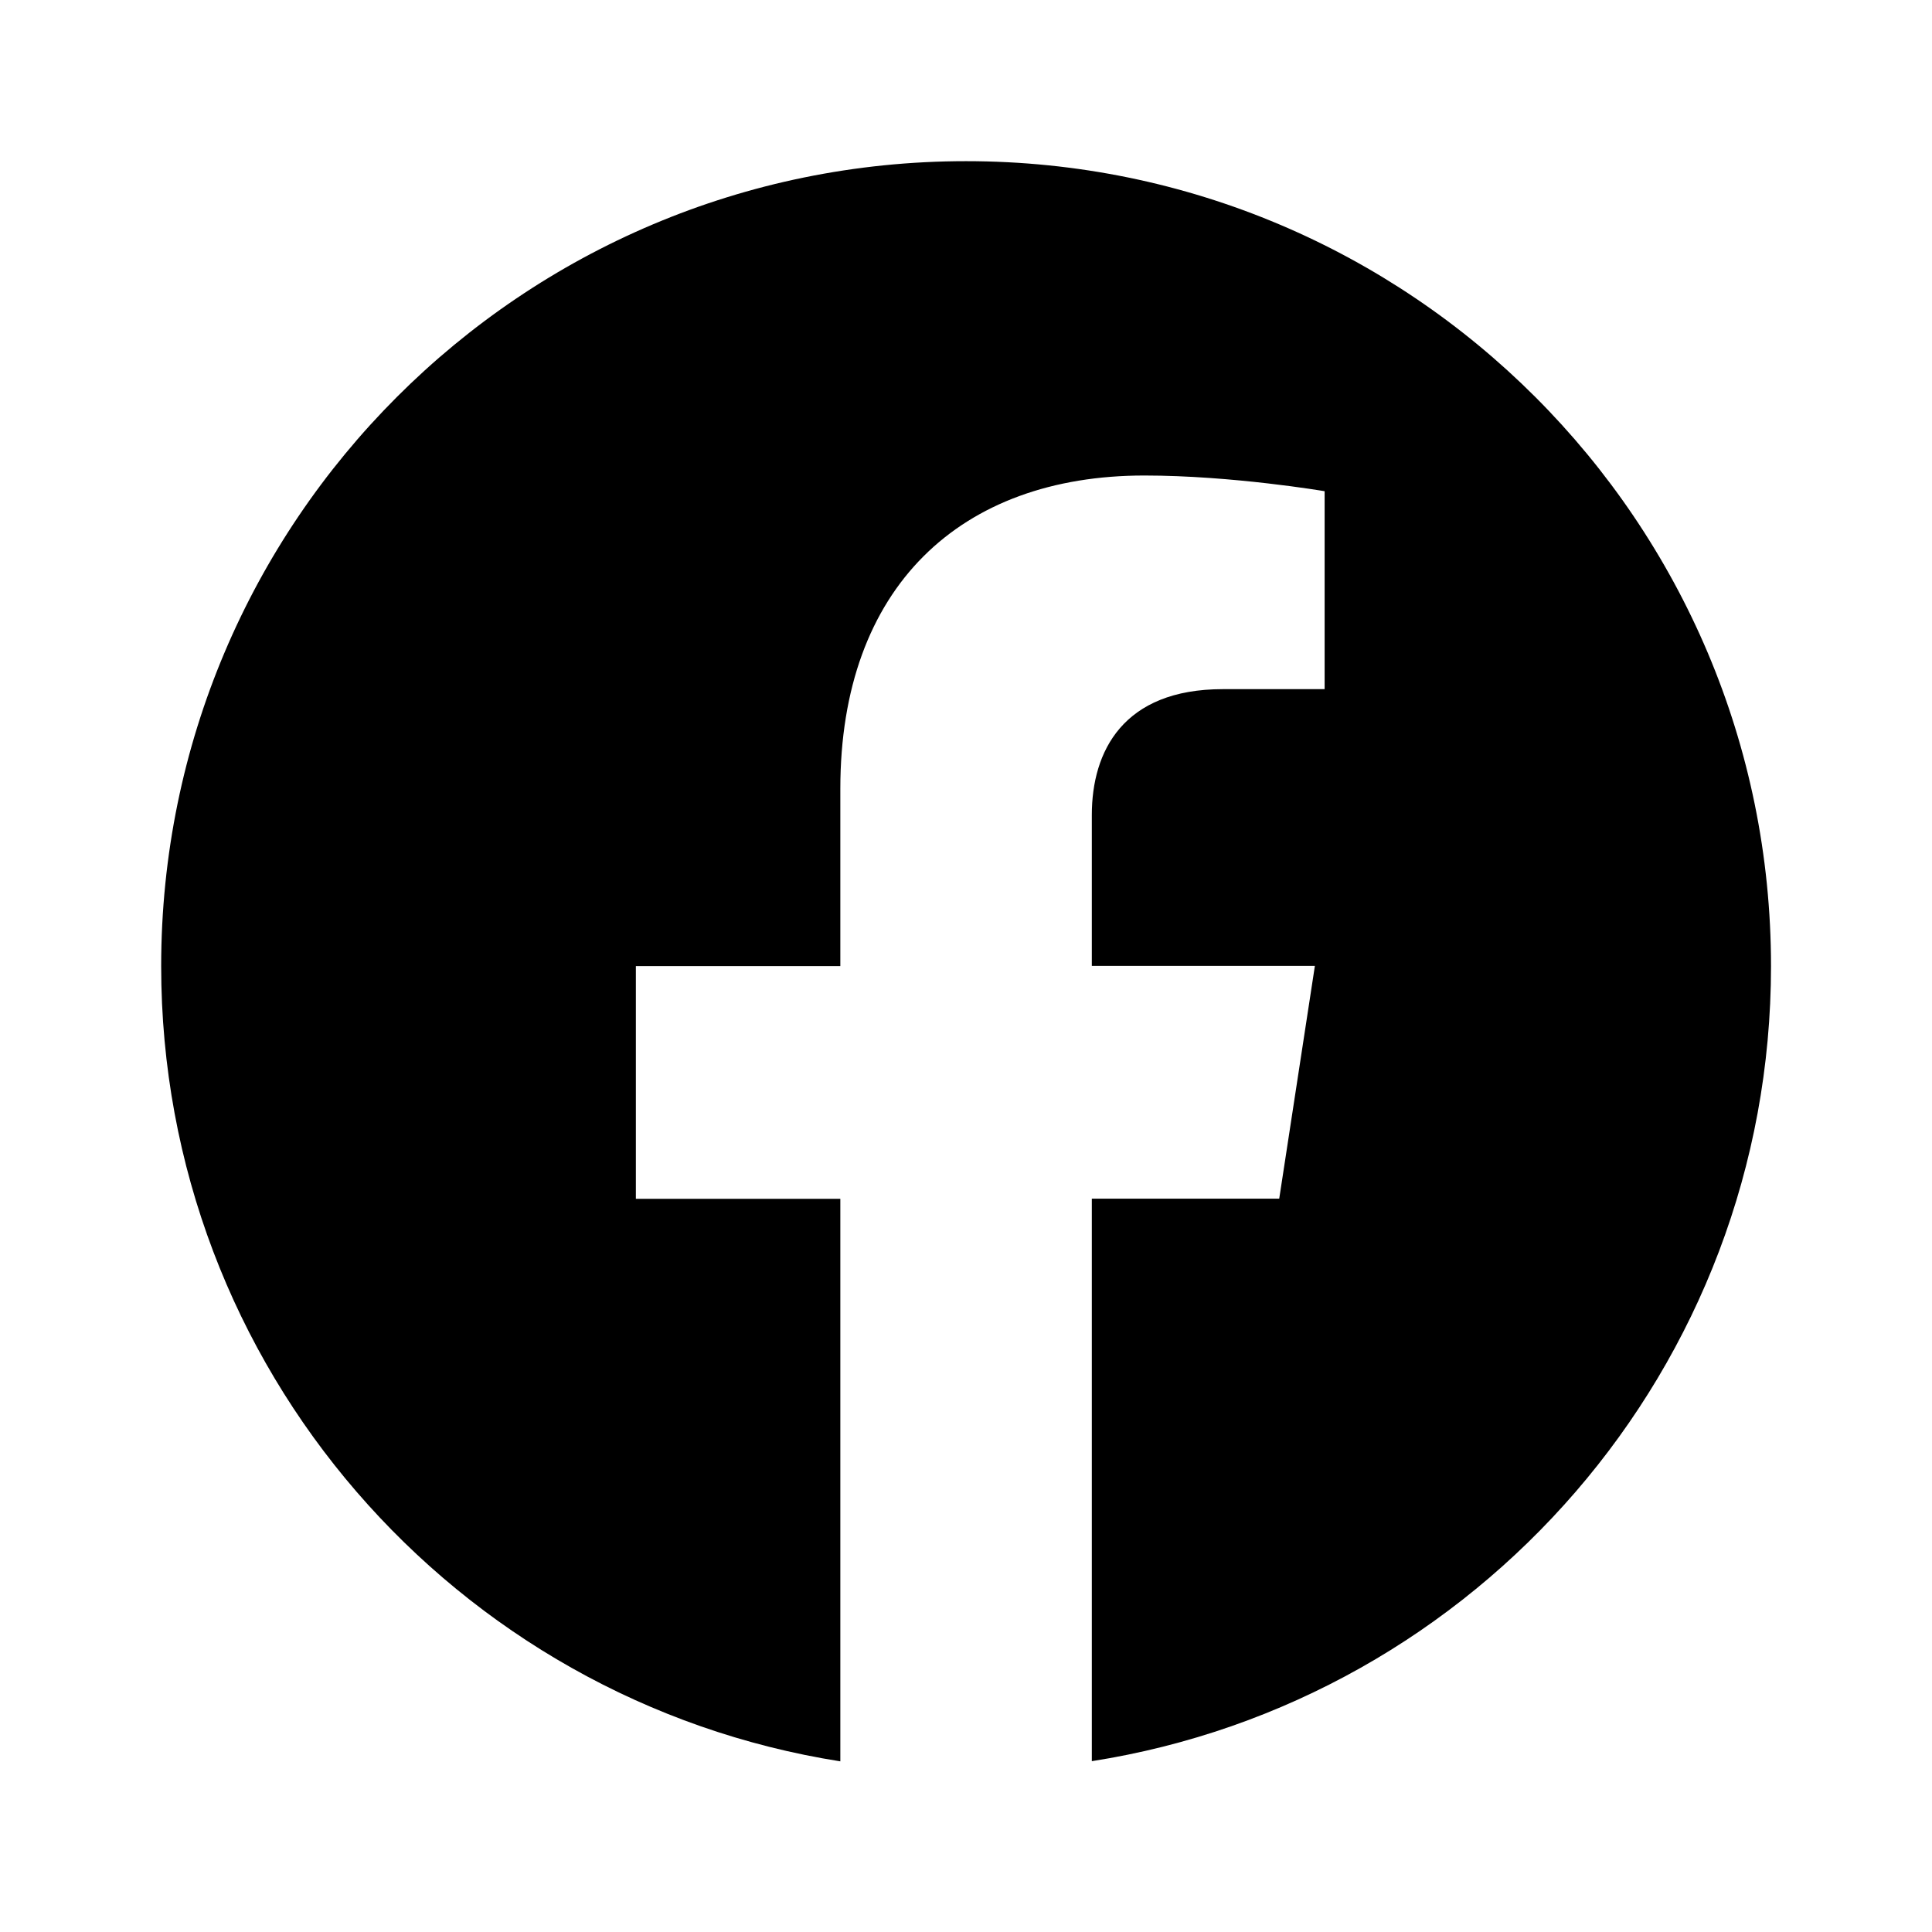
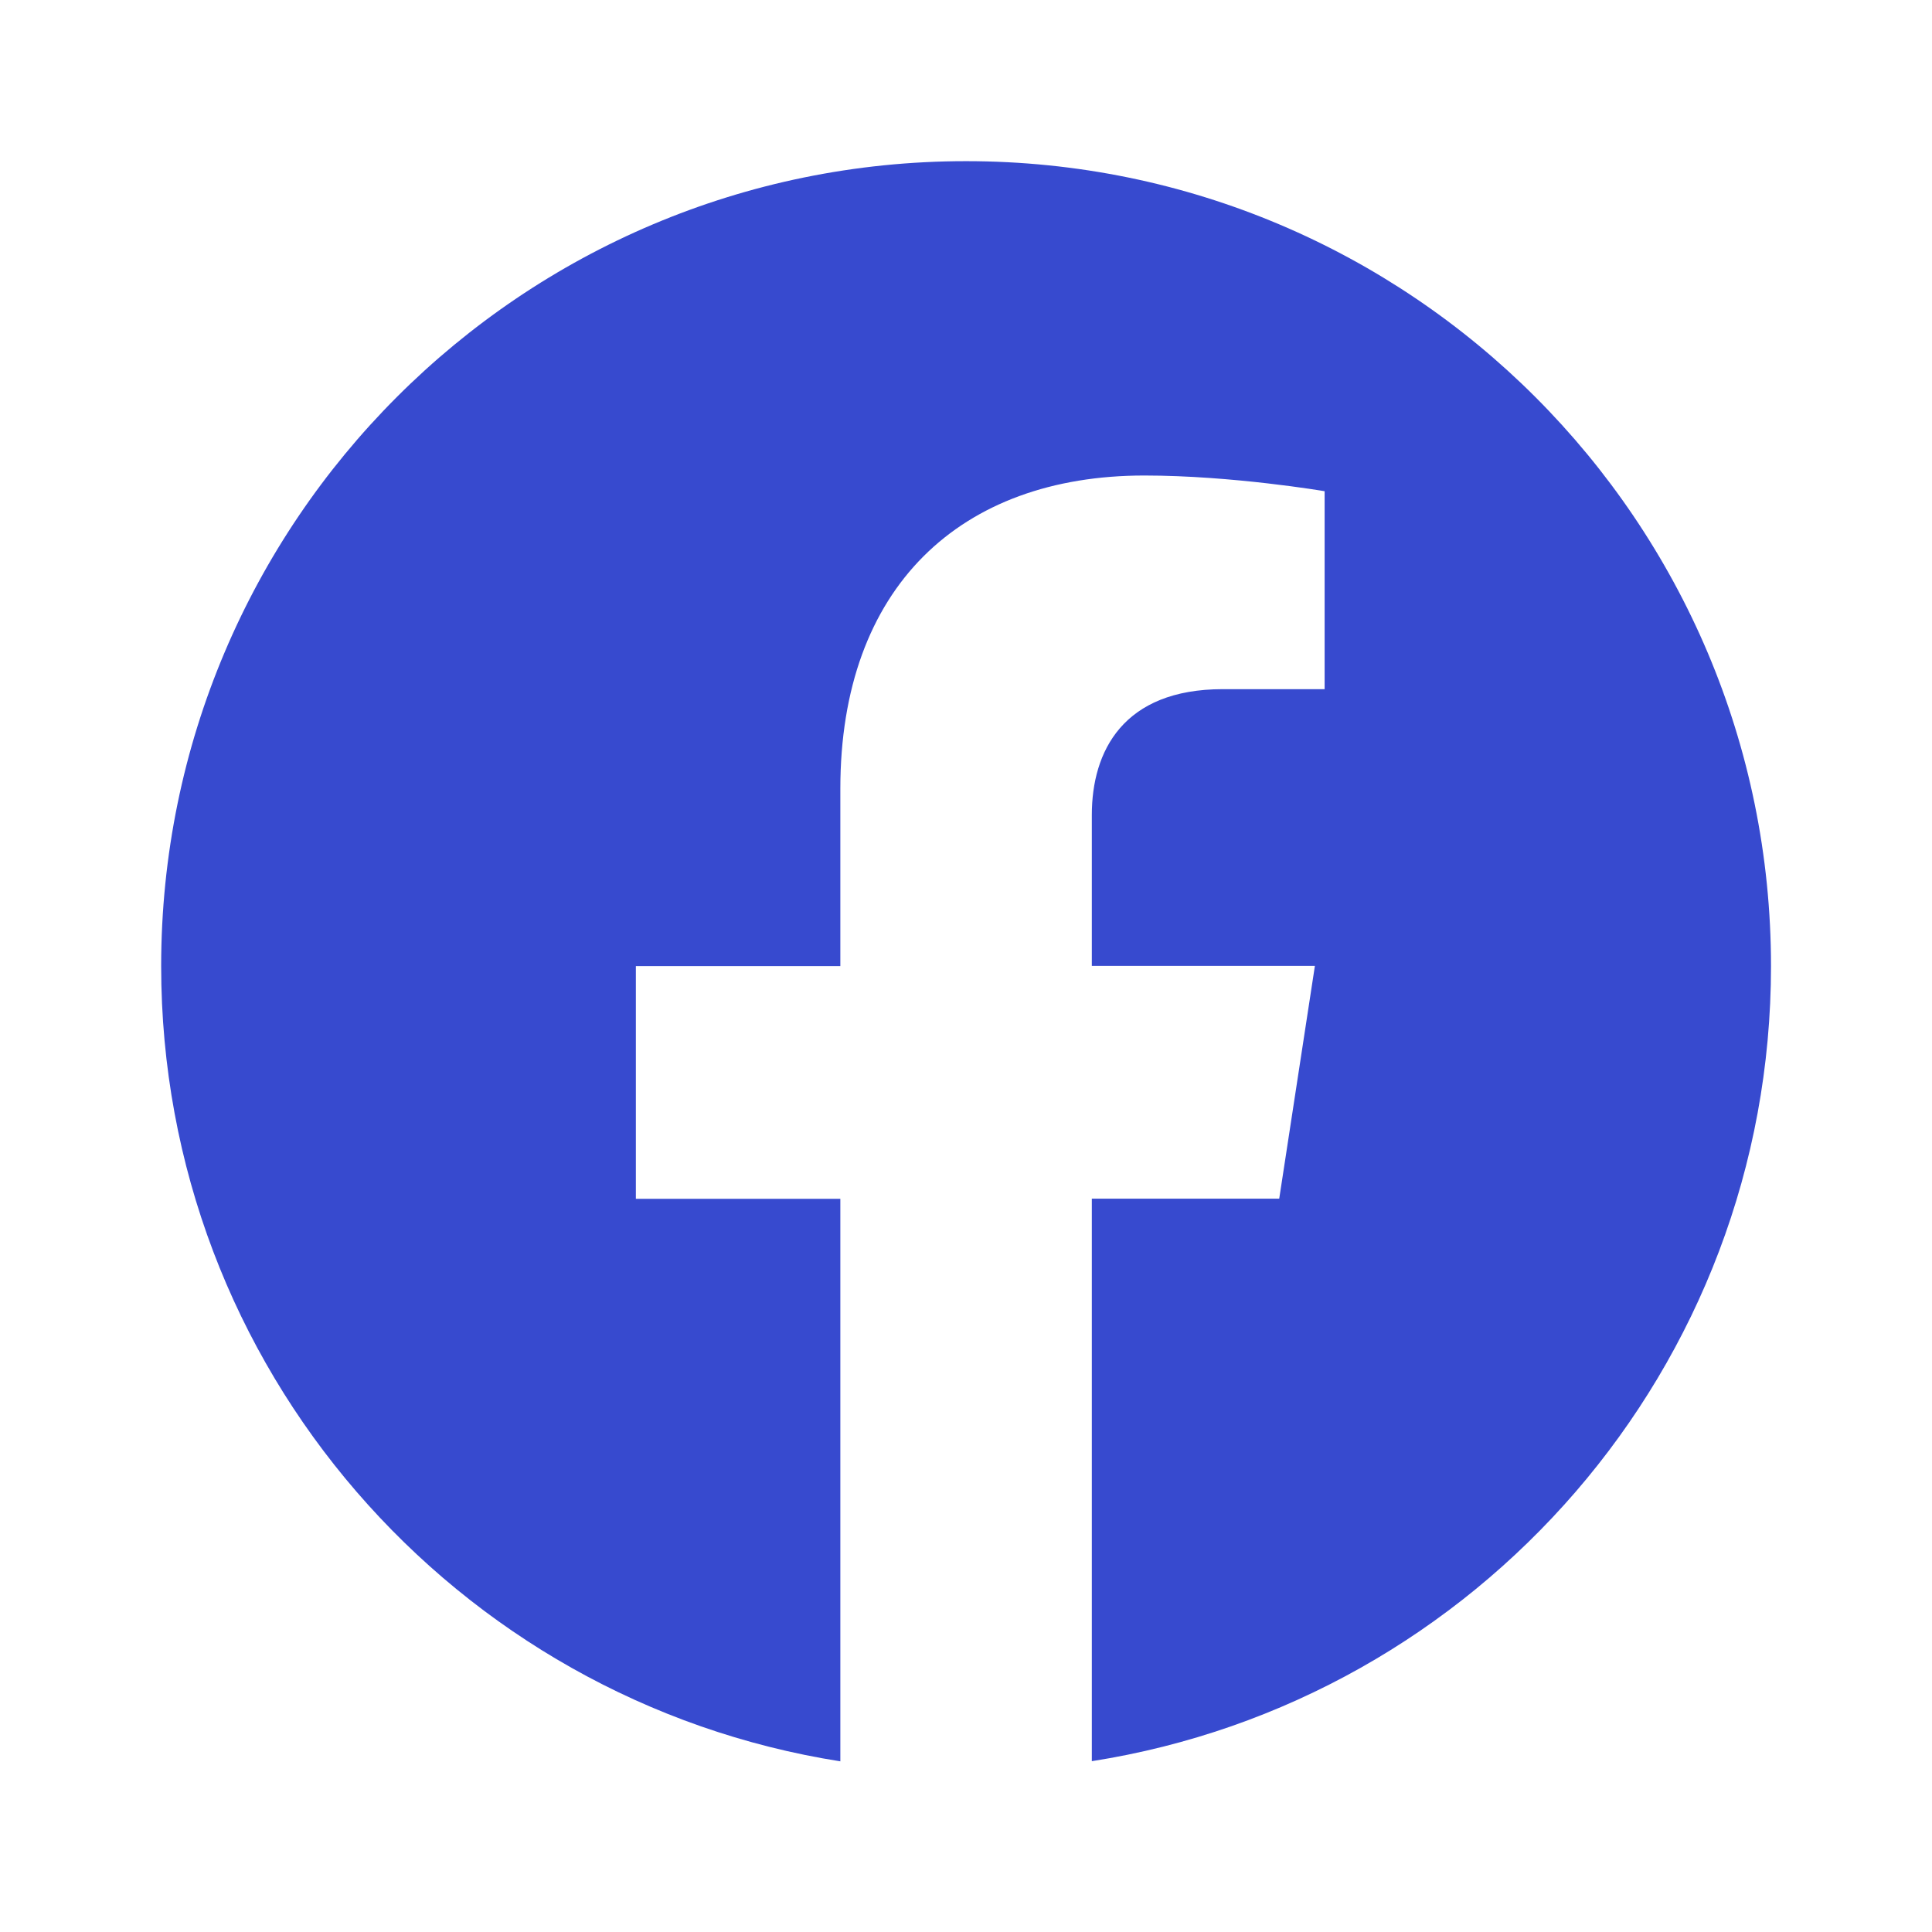
- <svg xmlns="http://www.w3.org/2000/svg" width="64" height="64" viewBox="0 0 64 64" fill="none">
-   <path d="M32.003 5.339C17.277 5.339 5.339 17.277 5.339 32.003C5.339 45.309 15.088 56.339 27.837 58.347V39.712H21.064V32.003H27.837V26.128C27.837 19.44 31.819 15.752 37.907 15.752C40.824 15.752 43.88 16.272 43.88 16.272V22.829H40.509C37.203 22.829 36.168 24.888 36.168 26.997V31.997H43.557L42.376 39.707H36.168V58.341C48.917 56.344 58.667 45.312 58.667 32.003C58.667 17.277 46.728 5.339 32.003 5.339Z" fill="black" />
+ <svg xmlns="http://www.w3.org/2000/svg" width="48" height="48" viewBox="0 0 48 48" fill="none">
+   <path d="M24.002 4.004C12.958 4.004 4.004 12.958 4.004 24.002C4.004 33.982 11.316 42.254 20.878 43.76V29.784H15.798V24.002H20.878V19.596C20.878 14.58 23.864 11.814 28.43 11.814C30.618 11.814 32.91 12.204 32.91 12.204V17.122H30.382C27.902 17.122 27.126 18.666 27.126 20.248V23.998H32.668L31.782 29.78H27.126V43.756C36.688 42.258 44 33.984 44 24.002C44 12.958 35.046 4.004 24.002 4.004Z" fill="#374ACF" />
</svg>
